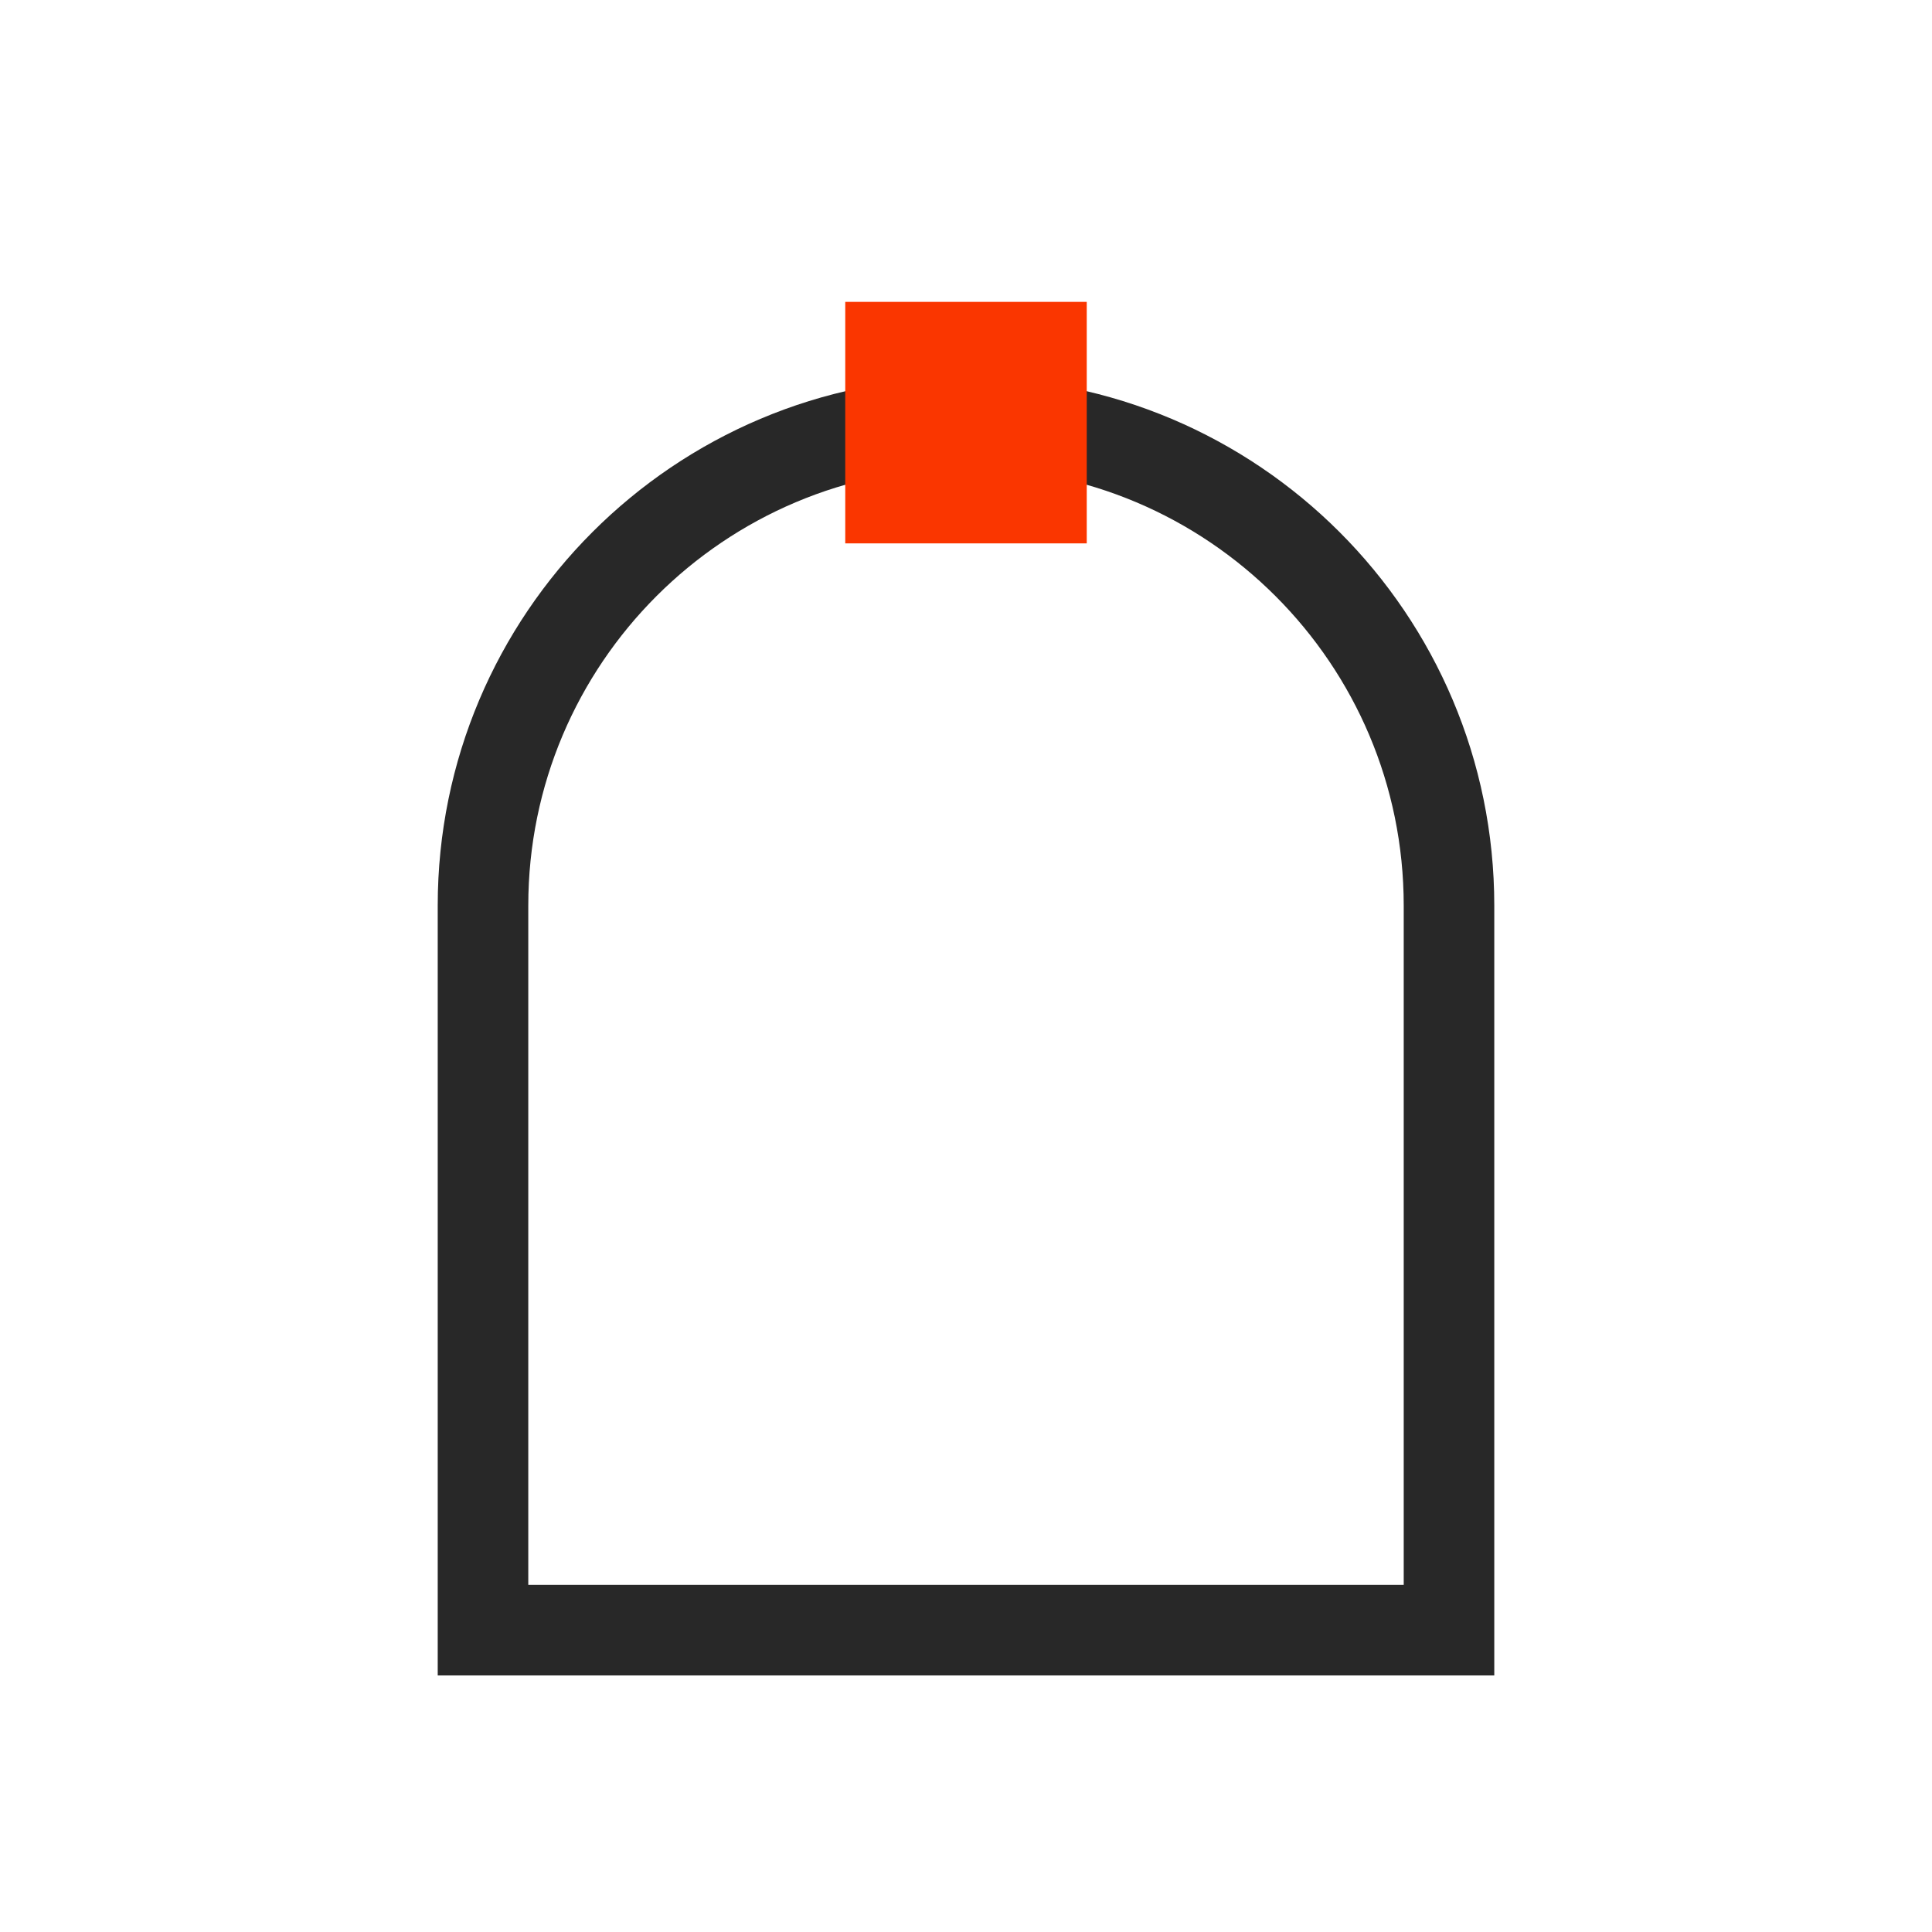
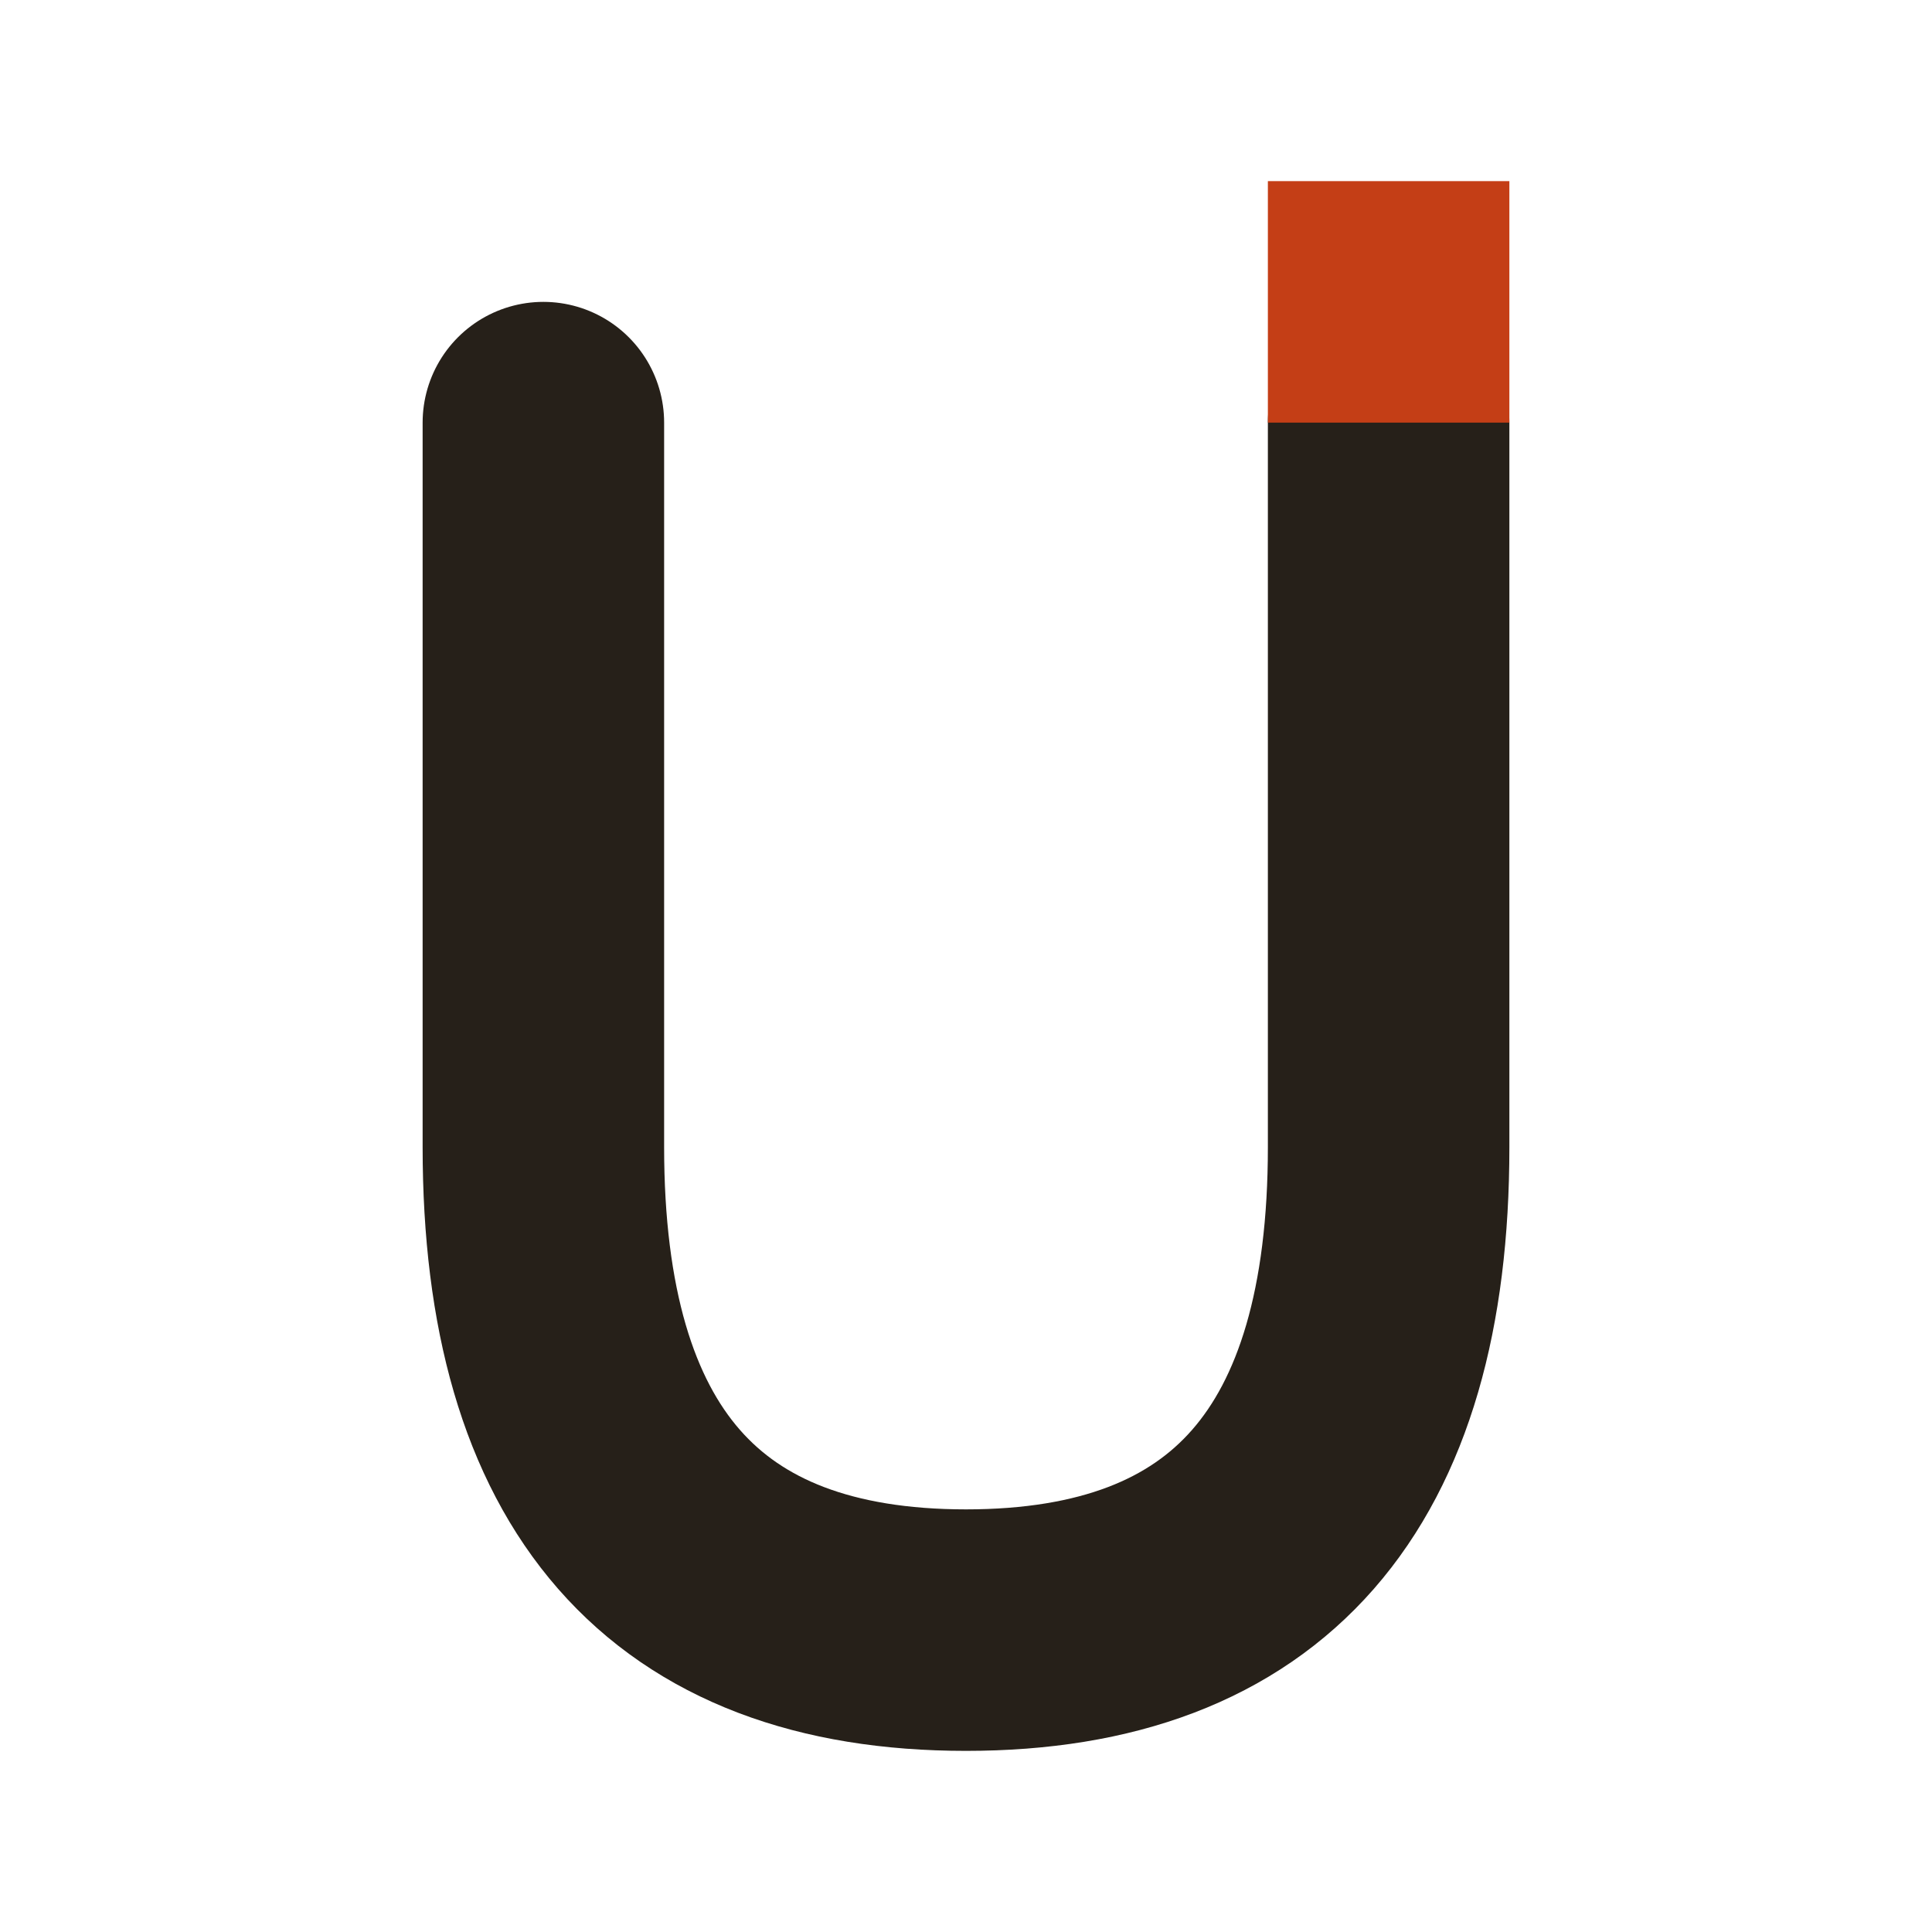
<svg xmlns="http://www.w3.org/2000/svg" width="32" height="32" viewBox="0 0 32 32">
-   <g fill="none" stroke="#282828" stroke-width="1.5" stroke-linejoin="miter">
-     <path d="M8 27L8 15A8 8 0 0 1 24 15L24 27Z" />
-   </g>
-   <rect x="14" y="5" width="4" height="4" fill="#FA3600" />
+   <path d="M9 7L9 19Q9 27 16 27Q23 27 23 19L23 7" fill="none" stroke="#262019" stroke-width="4" stroke-linecap="round" stroke-linejoin="round" />
+   <rect x="21" y="3" width="4" height="4" fill="#C43E16" />
</svg>
